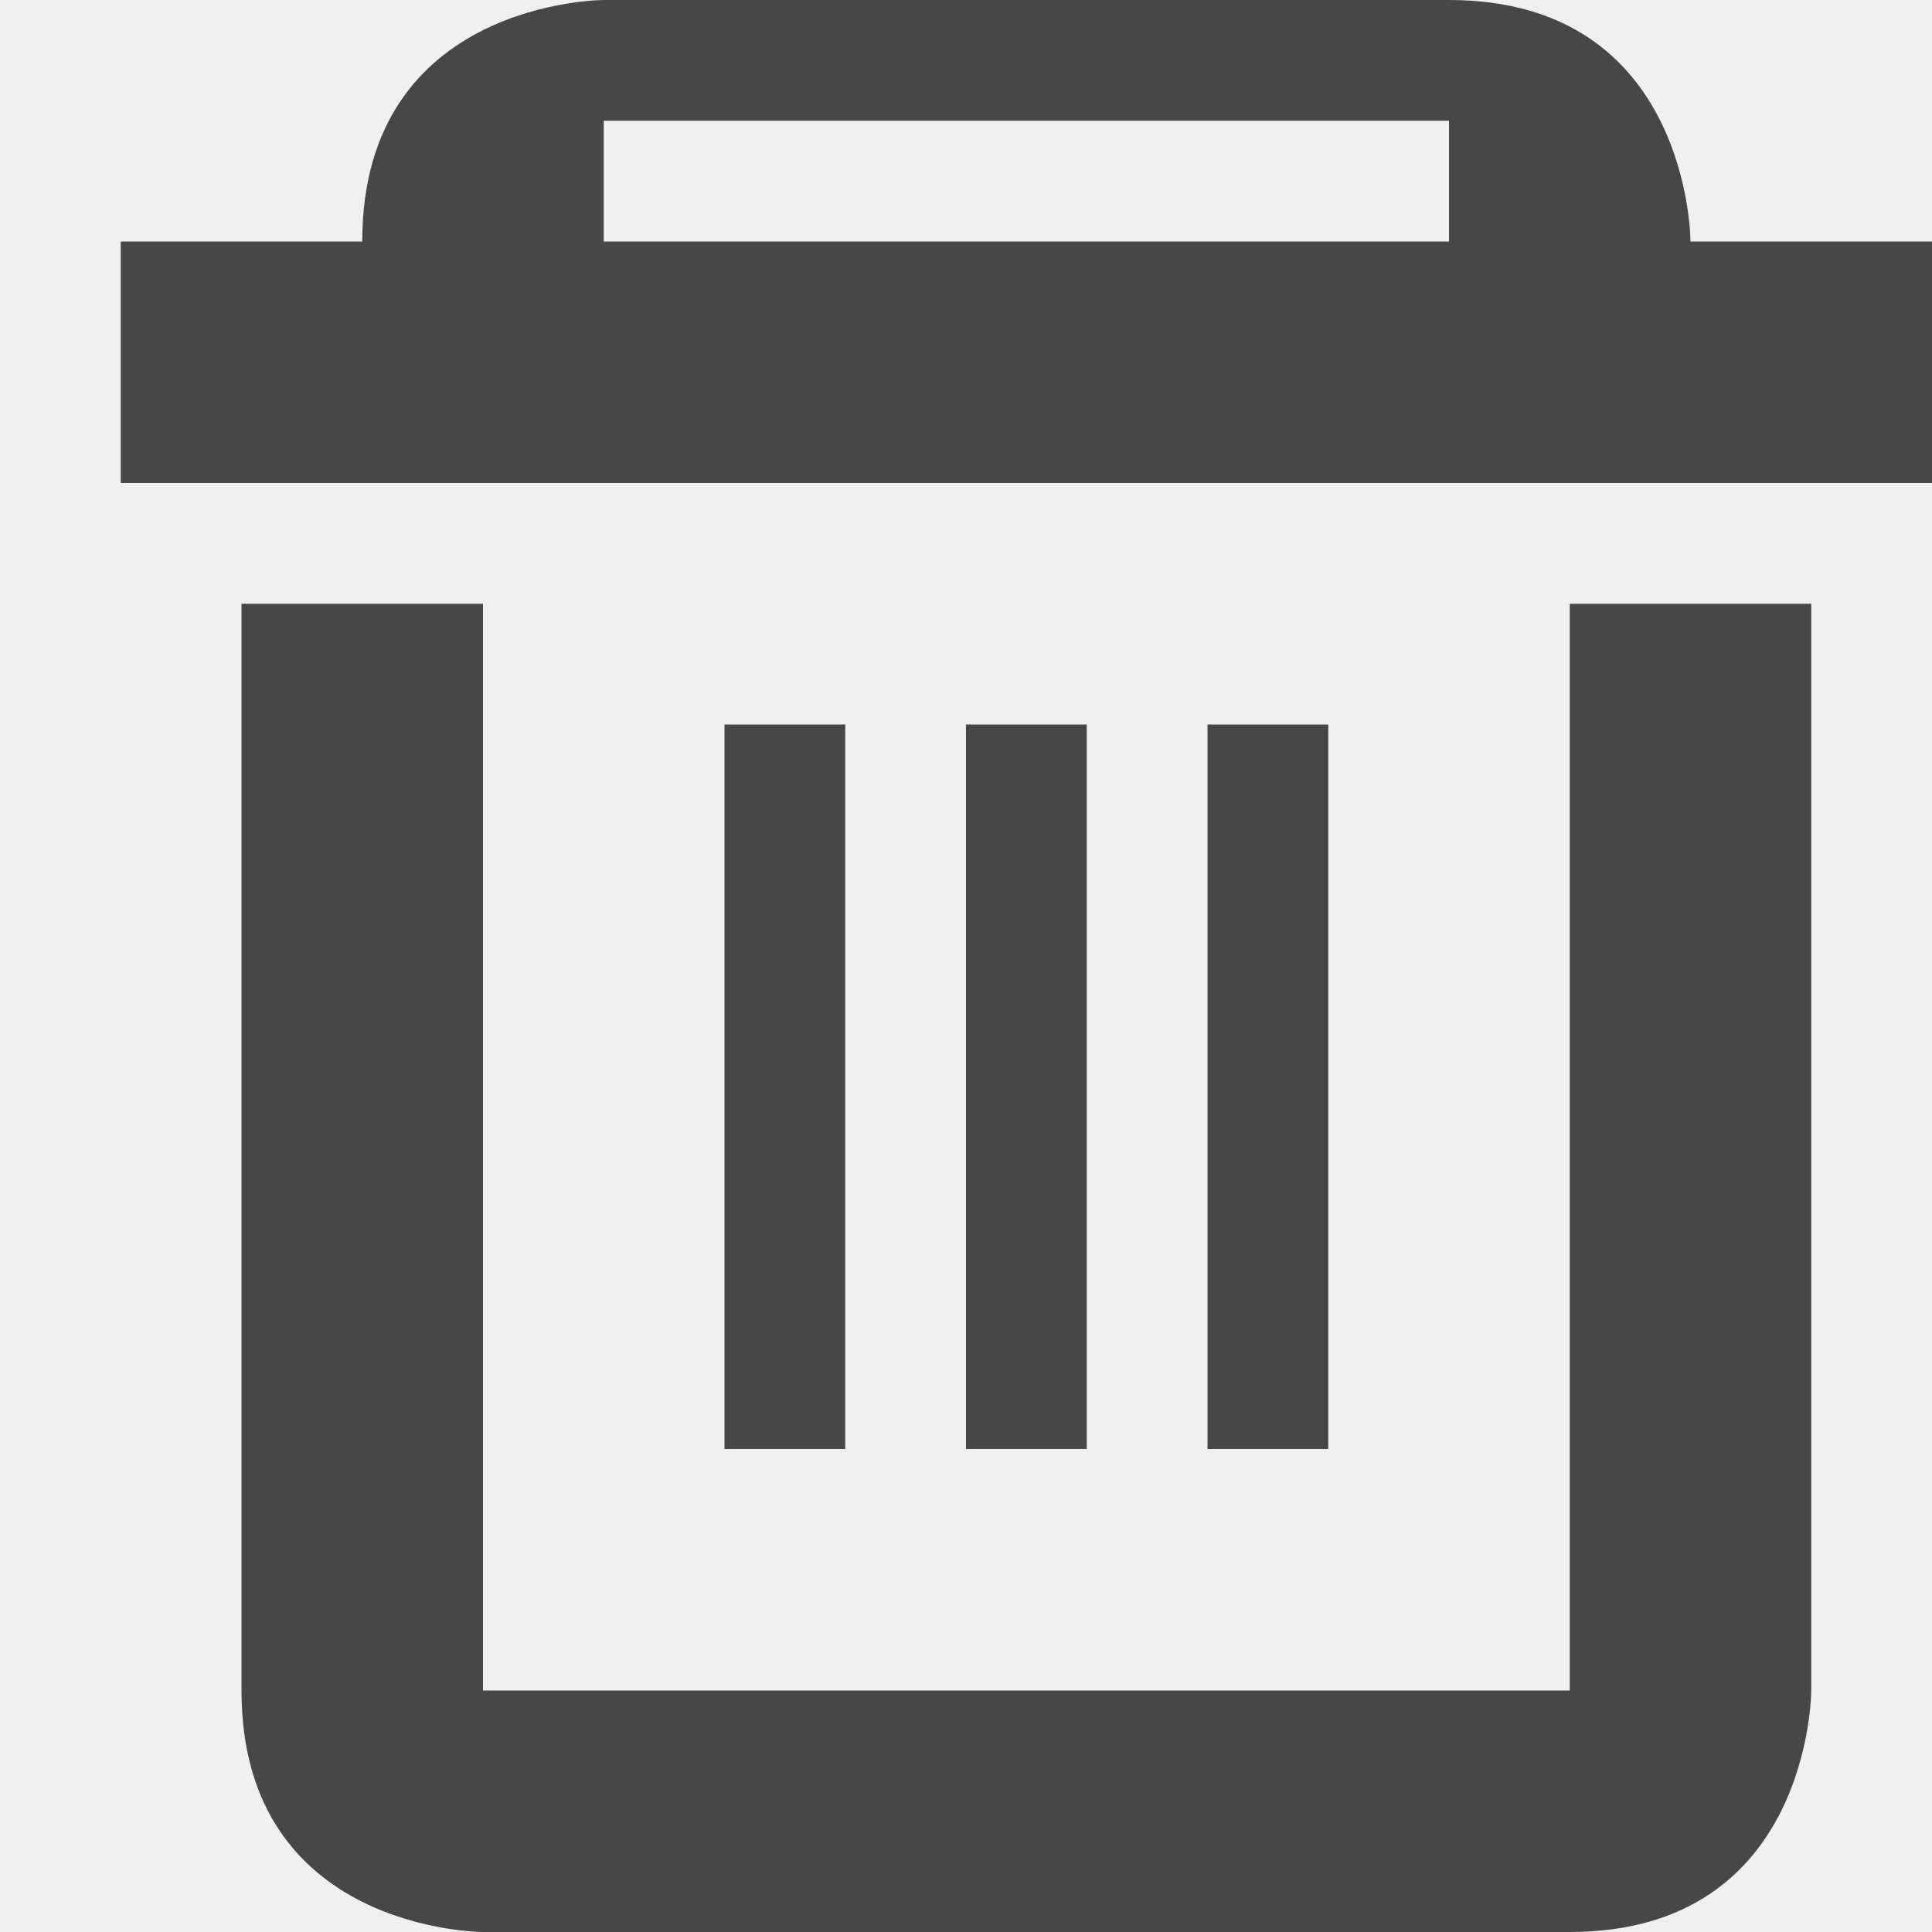
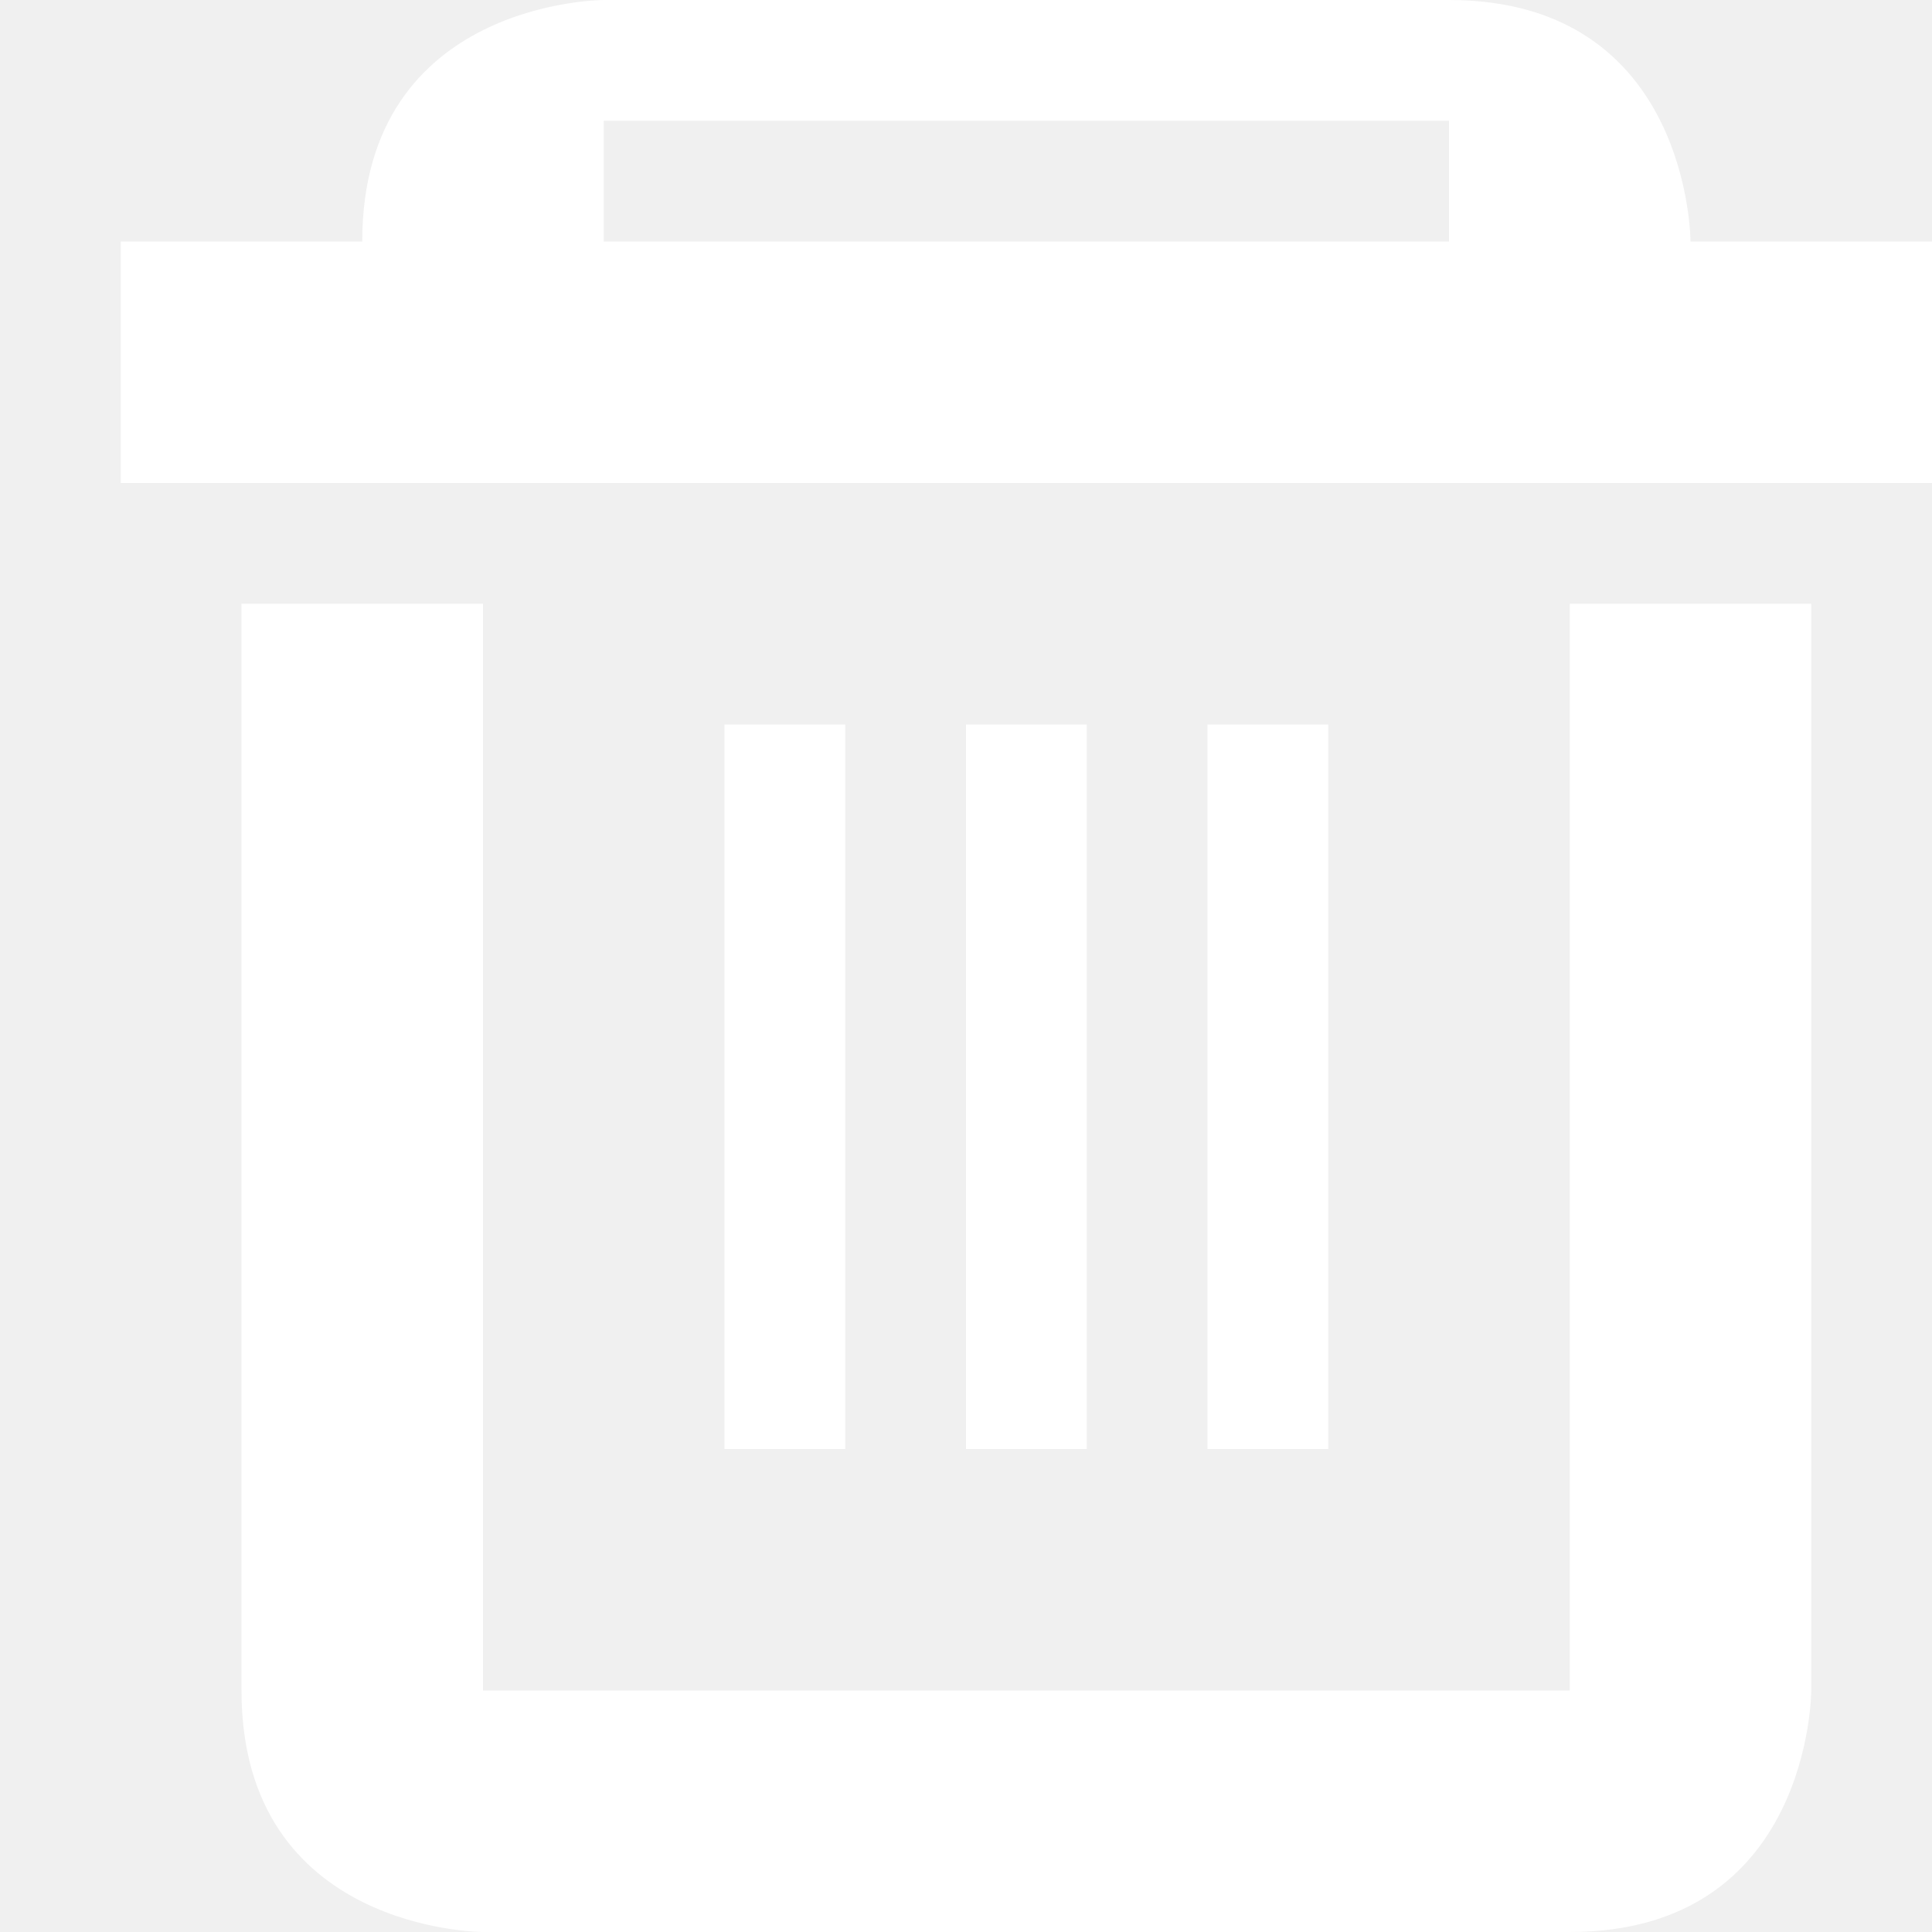
<svg xmlns="http://www.w3.org/2000/svg" width="16" height="16">
-   <path d="M13 5v9H4V5H2v9c0 2 2 2 2 2h9c2 0 2-2 2-2V5zM9 6H8v6h1zM7 6H6v6h1zm4 0h-1v6h1zm1-6c2 0 2 2 2 2h2v2H1V2h2c0-2 2-2 2-2zm0 1H5v1h7z" fill="#474747" />
+   <path d="M13 5v9H4V5H2v9c0 2 2 2 2 2h9c2 0 2-2 2-2V5zM9 6H8v6h1zM7 6H6v6h1zm4 0h-1v6h1zm1-6c2 0 2 2 2 2h2v2H1V2h2c0-2 2-2 2-2zm0 1H5v1h7z" fill="#ffffff" />
</svg>
